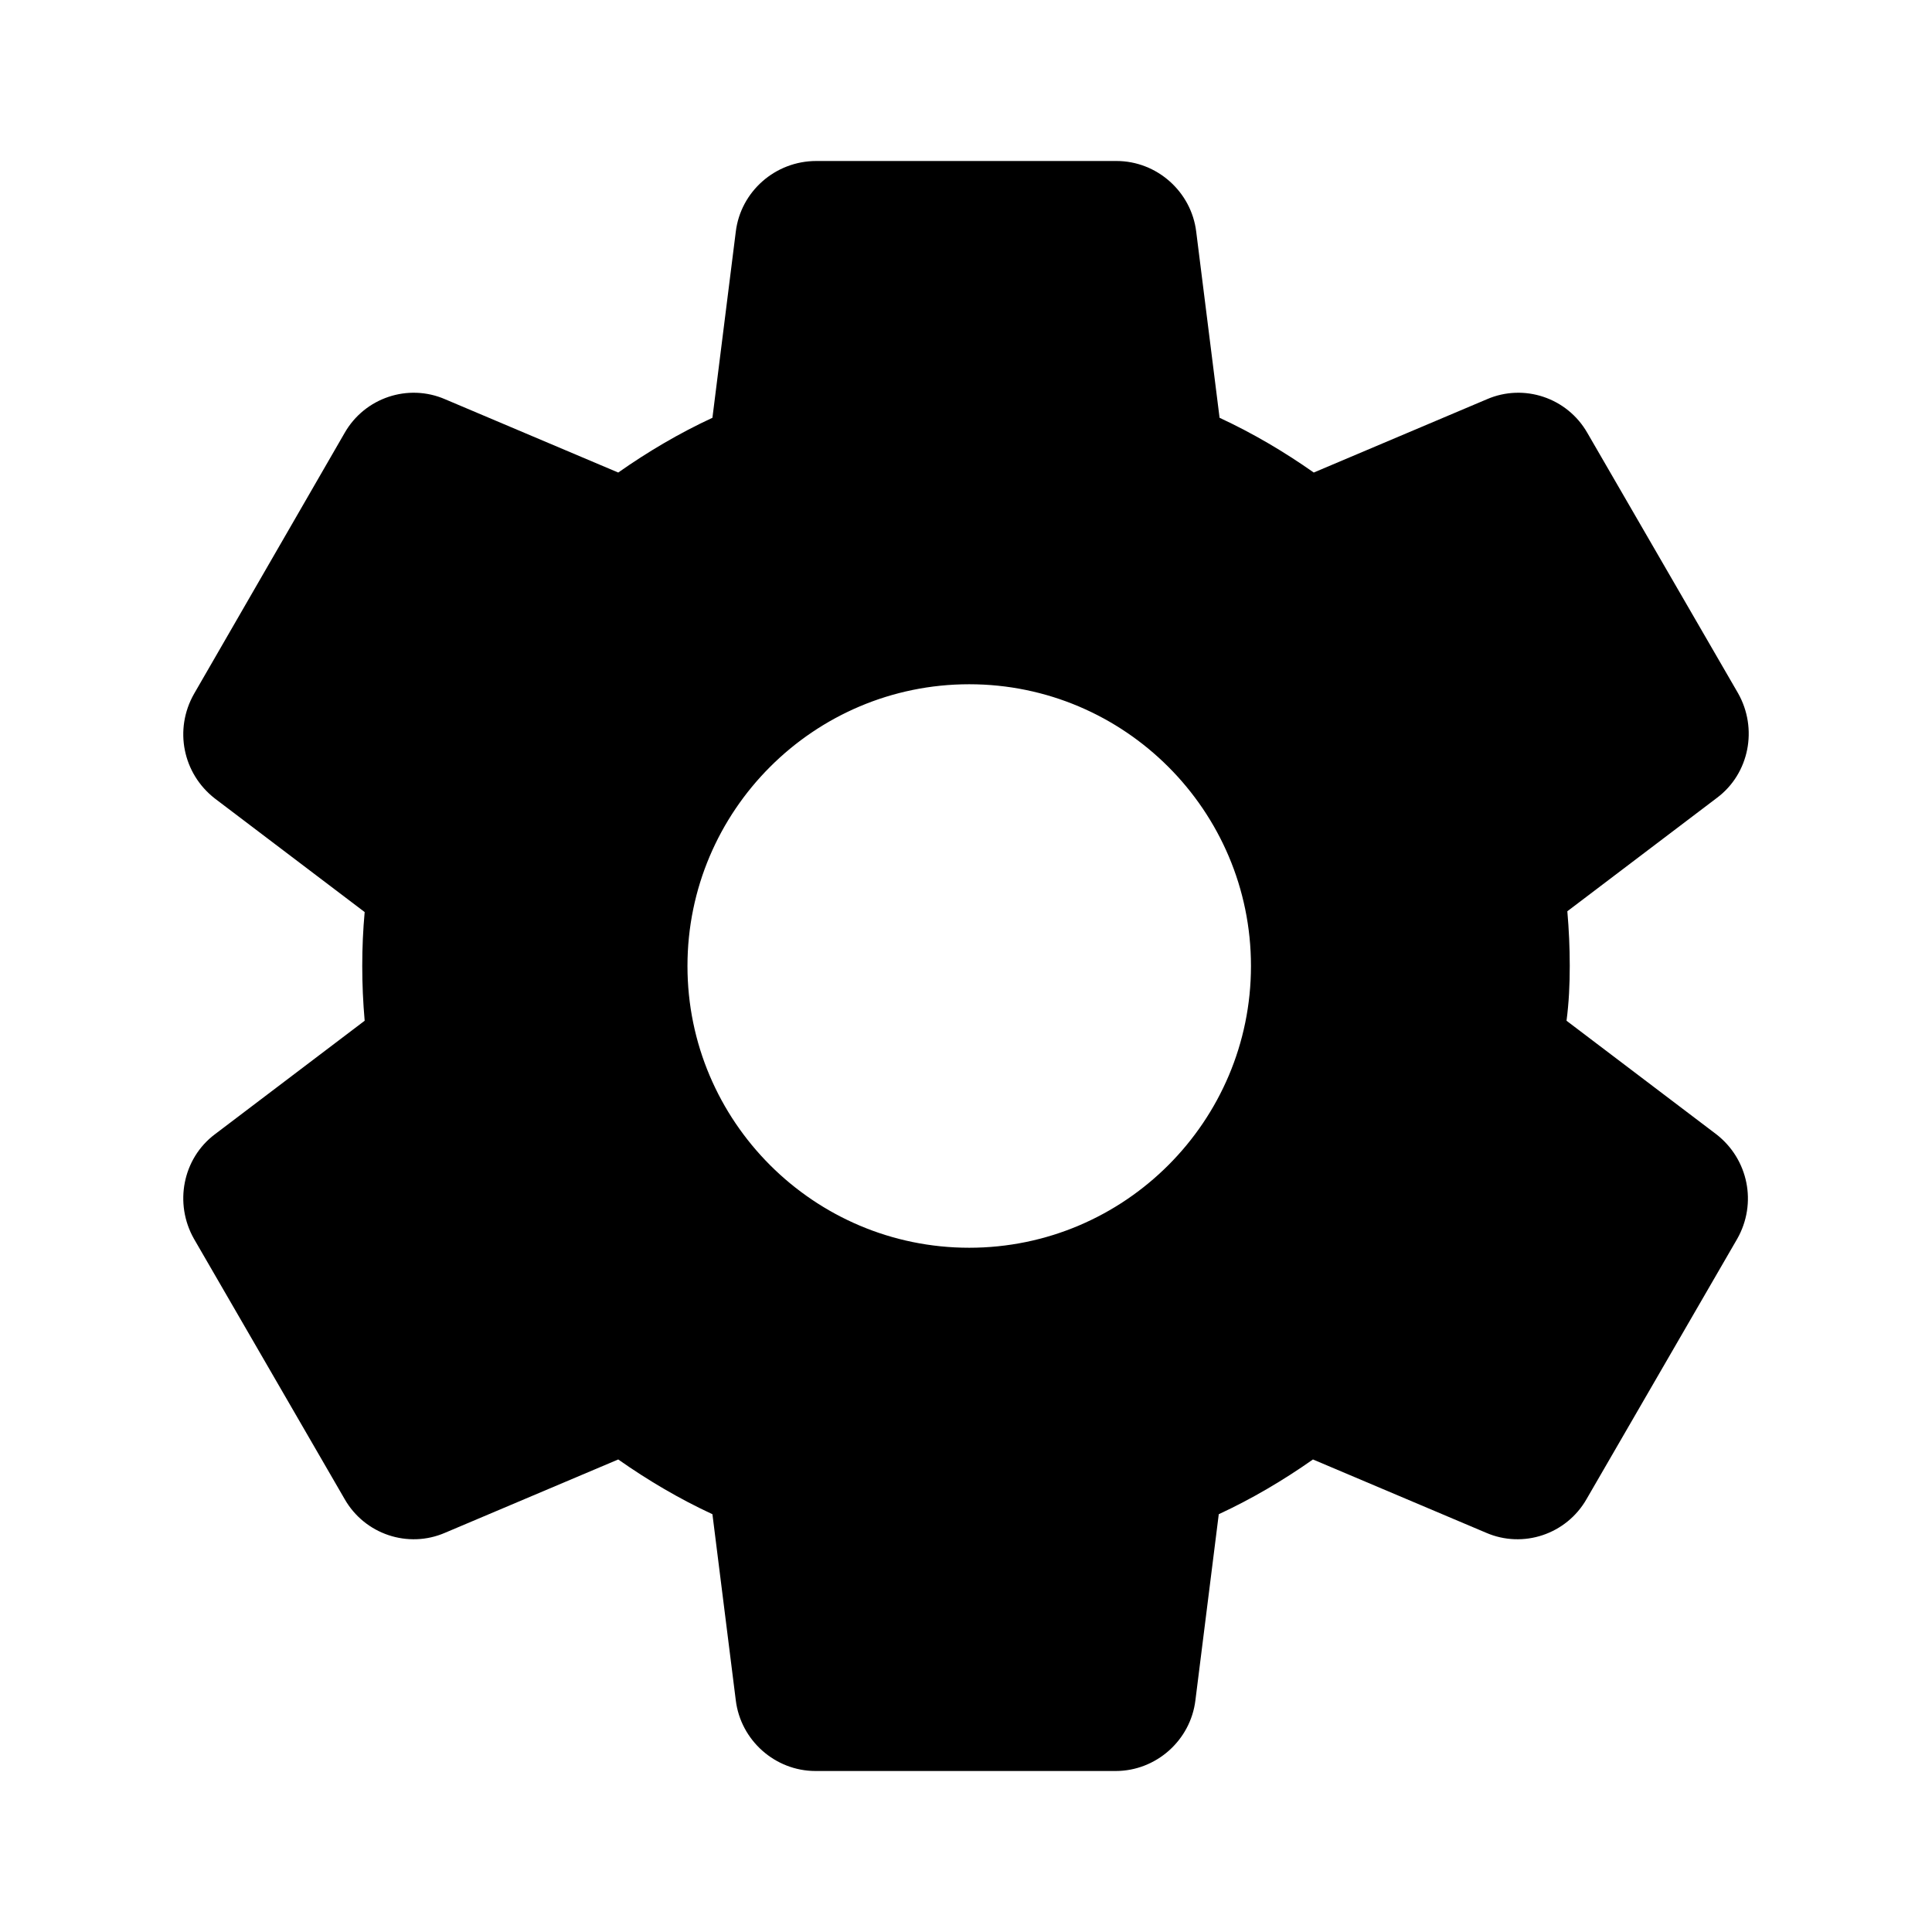
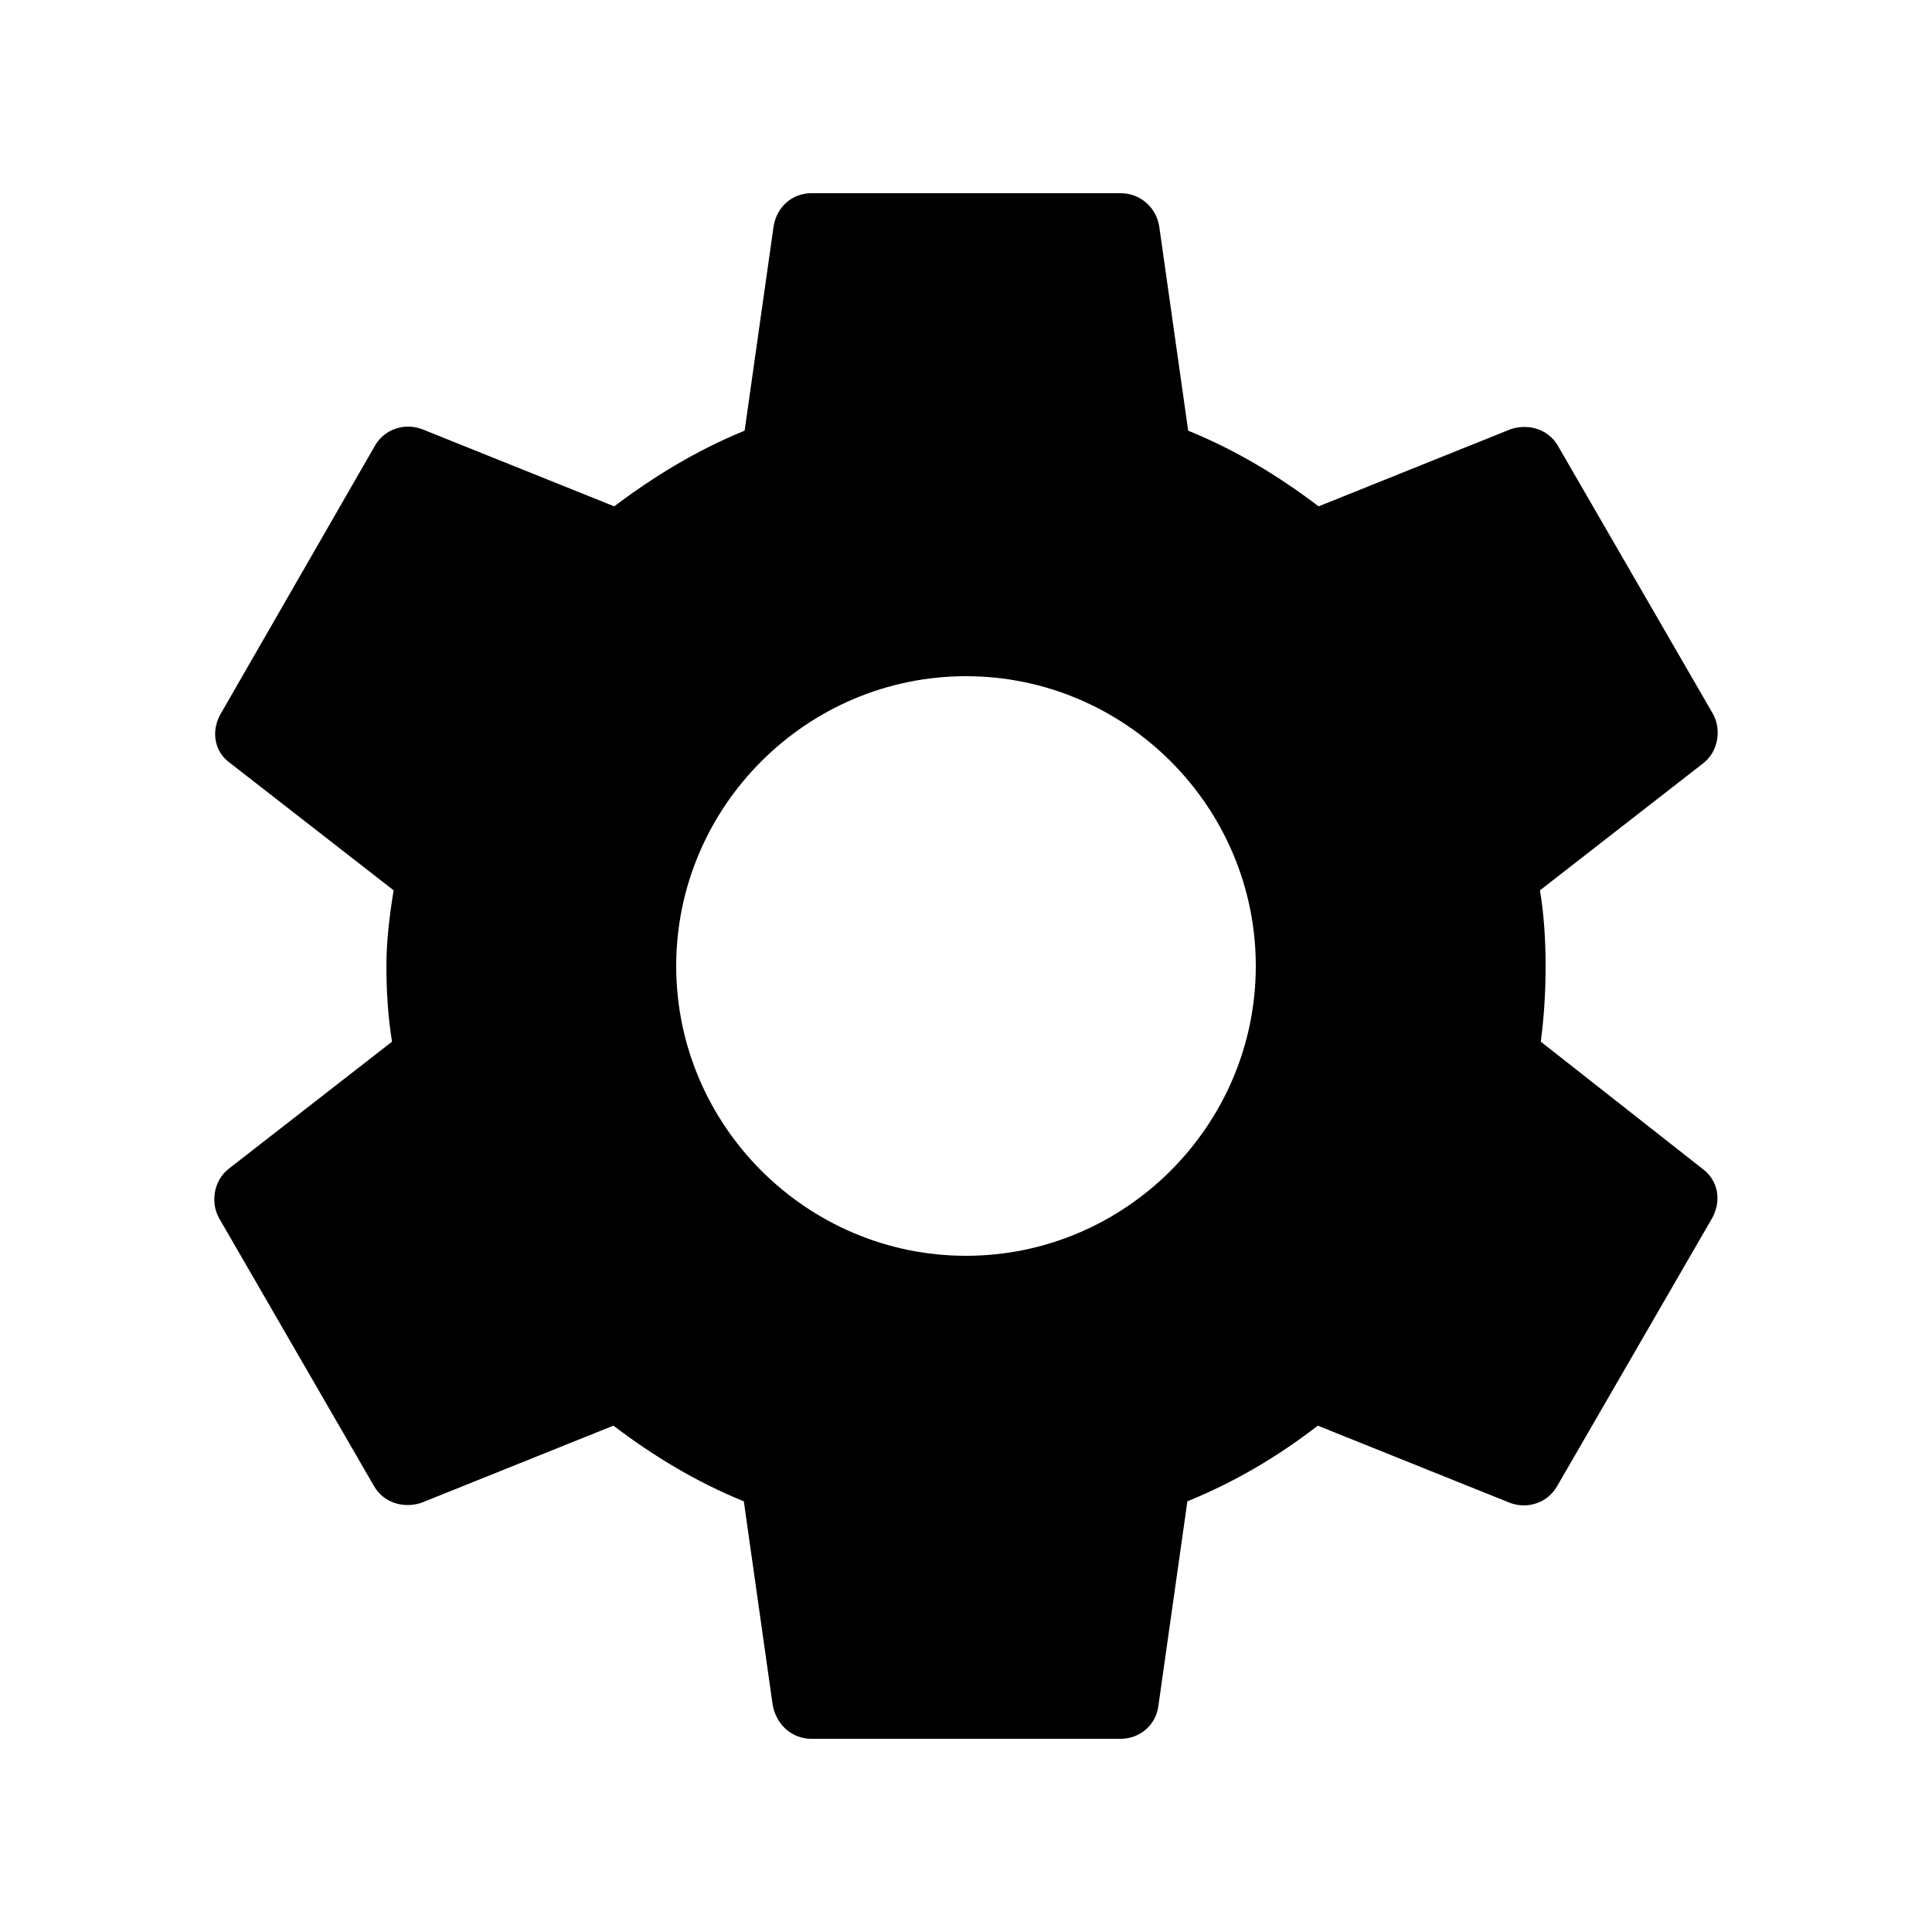
- <svg xmlns="http://www.w3.org/2000/svg" enable-background="new 0 0 24 24" height="36px" viewBox="0 0 24 24" width="36px" fill="#000000">
-   <rect fill="none" height="24" width="24" />
-   <path d="M19.5,12c0-0.23-0.01-0.45-0.03-0.68l1.86-1.41c0.4-0.3,0.51-0.86,0.26-1.3l-1.87-3.23c-0.25-0.44-0.79-0.62-1.25-0.42 l-2.15,0.91c-0.37-0.26-0.76-0.49-1.17-0.68l-0.29-2.31C14.8,2.38,14.37,2,13.87,2h-3.73C9.63,2,9.2,2.38,9.14,2.88L8.85,5.19 c-0.41,0.19-0.8,0.42-1.17,0.68L5.53,4.96c-0.46-0.2-1-0.02-1.25,0.42L2.41,8.62c-0.25,0.44-0.14,0.99,0.26,1.3l1.86,1.41 C4.51,11.55,4.5,11.77,4.5,12s0.01,0.45,0.03,0.68l-1.86,1.41c-0.4,0.3-0.51,0.86-0.26,1.3l1.87,3.23c0.25,0.44,0.79,0.62,1.25,0.42 l2.15-0.91c0.37,0.26,0.76,0.49,1.17,0.68l0.29,2.31C9.2,21.62,9.63,22,10.13,22h3.73c0.5,0,0.93-0.38,0.99-0.88l0.29-2.31 c0.41-0.19,0.8-0.42,1.17-0.68l2.15,0.91c0.46,0.2,1,0.02,1.25-0.42l1.87-3.23c0.25-0.44,0.14-0.99-0.26-1.3l-1.86-1.41 C19.49,12.45,19.5,12.23,19.5,12z M12.04,15.5c-1.93,0-3.5-1.57-3.5-3.5s1.57-3.5,3.5-3.5s3.5,1.57,3.5,3.5S13.97,15.5,12.04,15.5z" />
+ <svg xmlns="http://www.w3.org/2000/svg" enable-background="new 0 0 24 24" height="48px" viewBox="0 0 24 24" width="48px" fill="#000000">
+   <g>
+     <path d="M0,0h24v24H0V0z" fill="none" />
+     <path d="M19.14,12.94c0.04-0.3,0.06-0.61,0.06-0.94c0-0.32-0.02-0.64-0.07-0.94l2.03-1.58c0.18-0.14,0.23-0.41,0.12-0.61 l-1.92-3.32c-0.12-0.22-0.37-0.29-0.59-0.22l-2.39,0.96c-0.5-0.38-1.03-0.7-1.62-0.94L14.4,2.81c-0.04-0.24-0.24-0.41-0.48-0.41 h-3.84c-0.24,0-0.43,0.17-0.47,0.41L9.25,5.35C8.66,5.59,8.12,5.92,7.63,6.29L5.24,5.33c-0.22-0.08-0.47,0-0.59,0.22L2.74,8.87 C2.62,9.08,2.66,9.34,2.86,9.48l2.03,1.58C4.84,11.36,4.8,11.69,4.8,12s0.02,0.64,0.07,0.94l-2.03,1.58 c-0.18,0.14-0.23,0.41-0.12,0.61l1.92,3.32c0.12,0.22,0.37,0.29,0.59,0.22l2.39-0.96c0.5,0.38,1.03,0.7,1.62,0.94l0.36,2.54 c0.05,0.24,0.24,0.41,0.48,0.41h3.84c0.24,0,0.44-0.17,0.47-0.41l0.36-2.54c0.59-0.24,1.13-0.56,1.62-0.94l2.39,0.96 c0.22,0.08,0.47,0,0.59-0.22l1.92-3.32c0.12-0.22,0.07-0.47-0.12-0.61L19.14,12.94z M12,15.6c-1.98,0-3.6-1.62-3.6-3.6 s1.62-3.6,3.6-3.6s3.6,1.62,3.6,3.6S13.98,15.6,12,15.6z" />
+   </g>
</svg>
